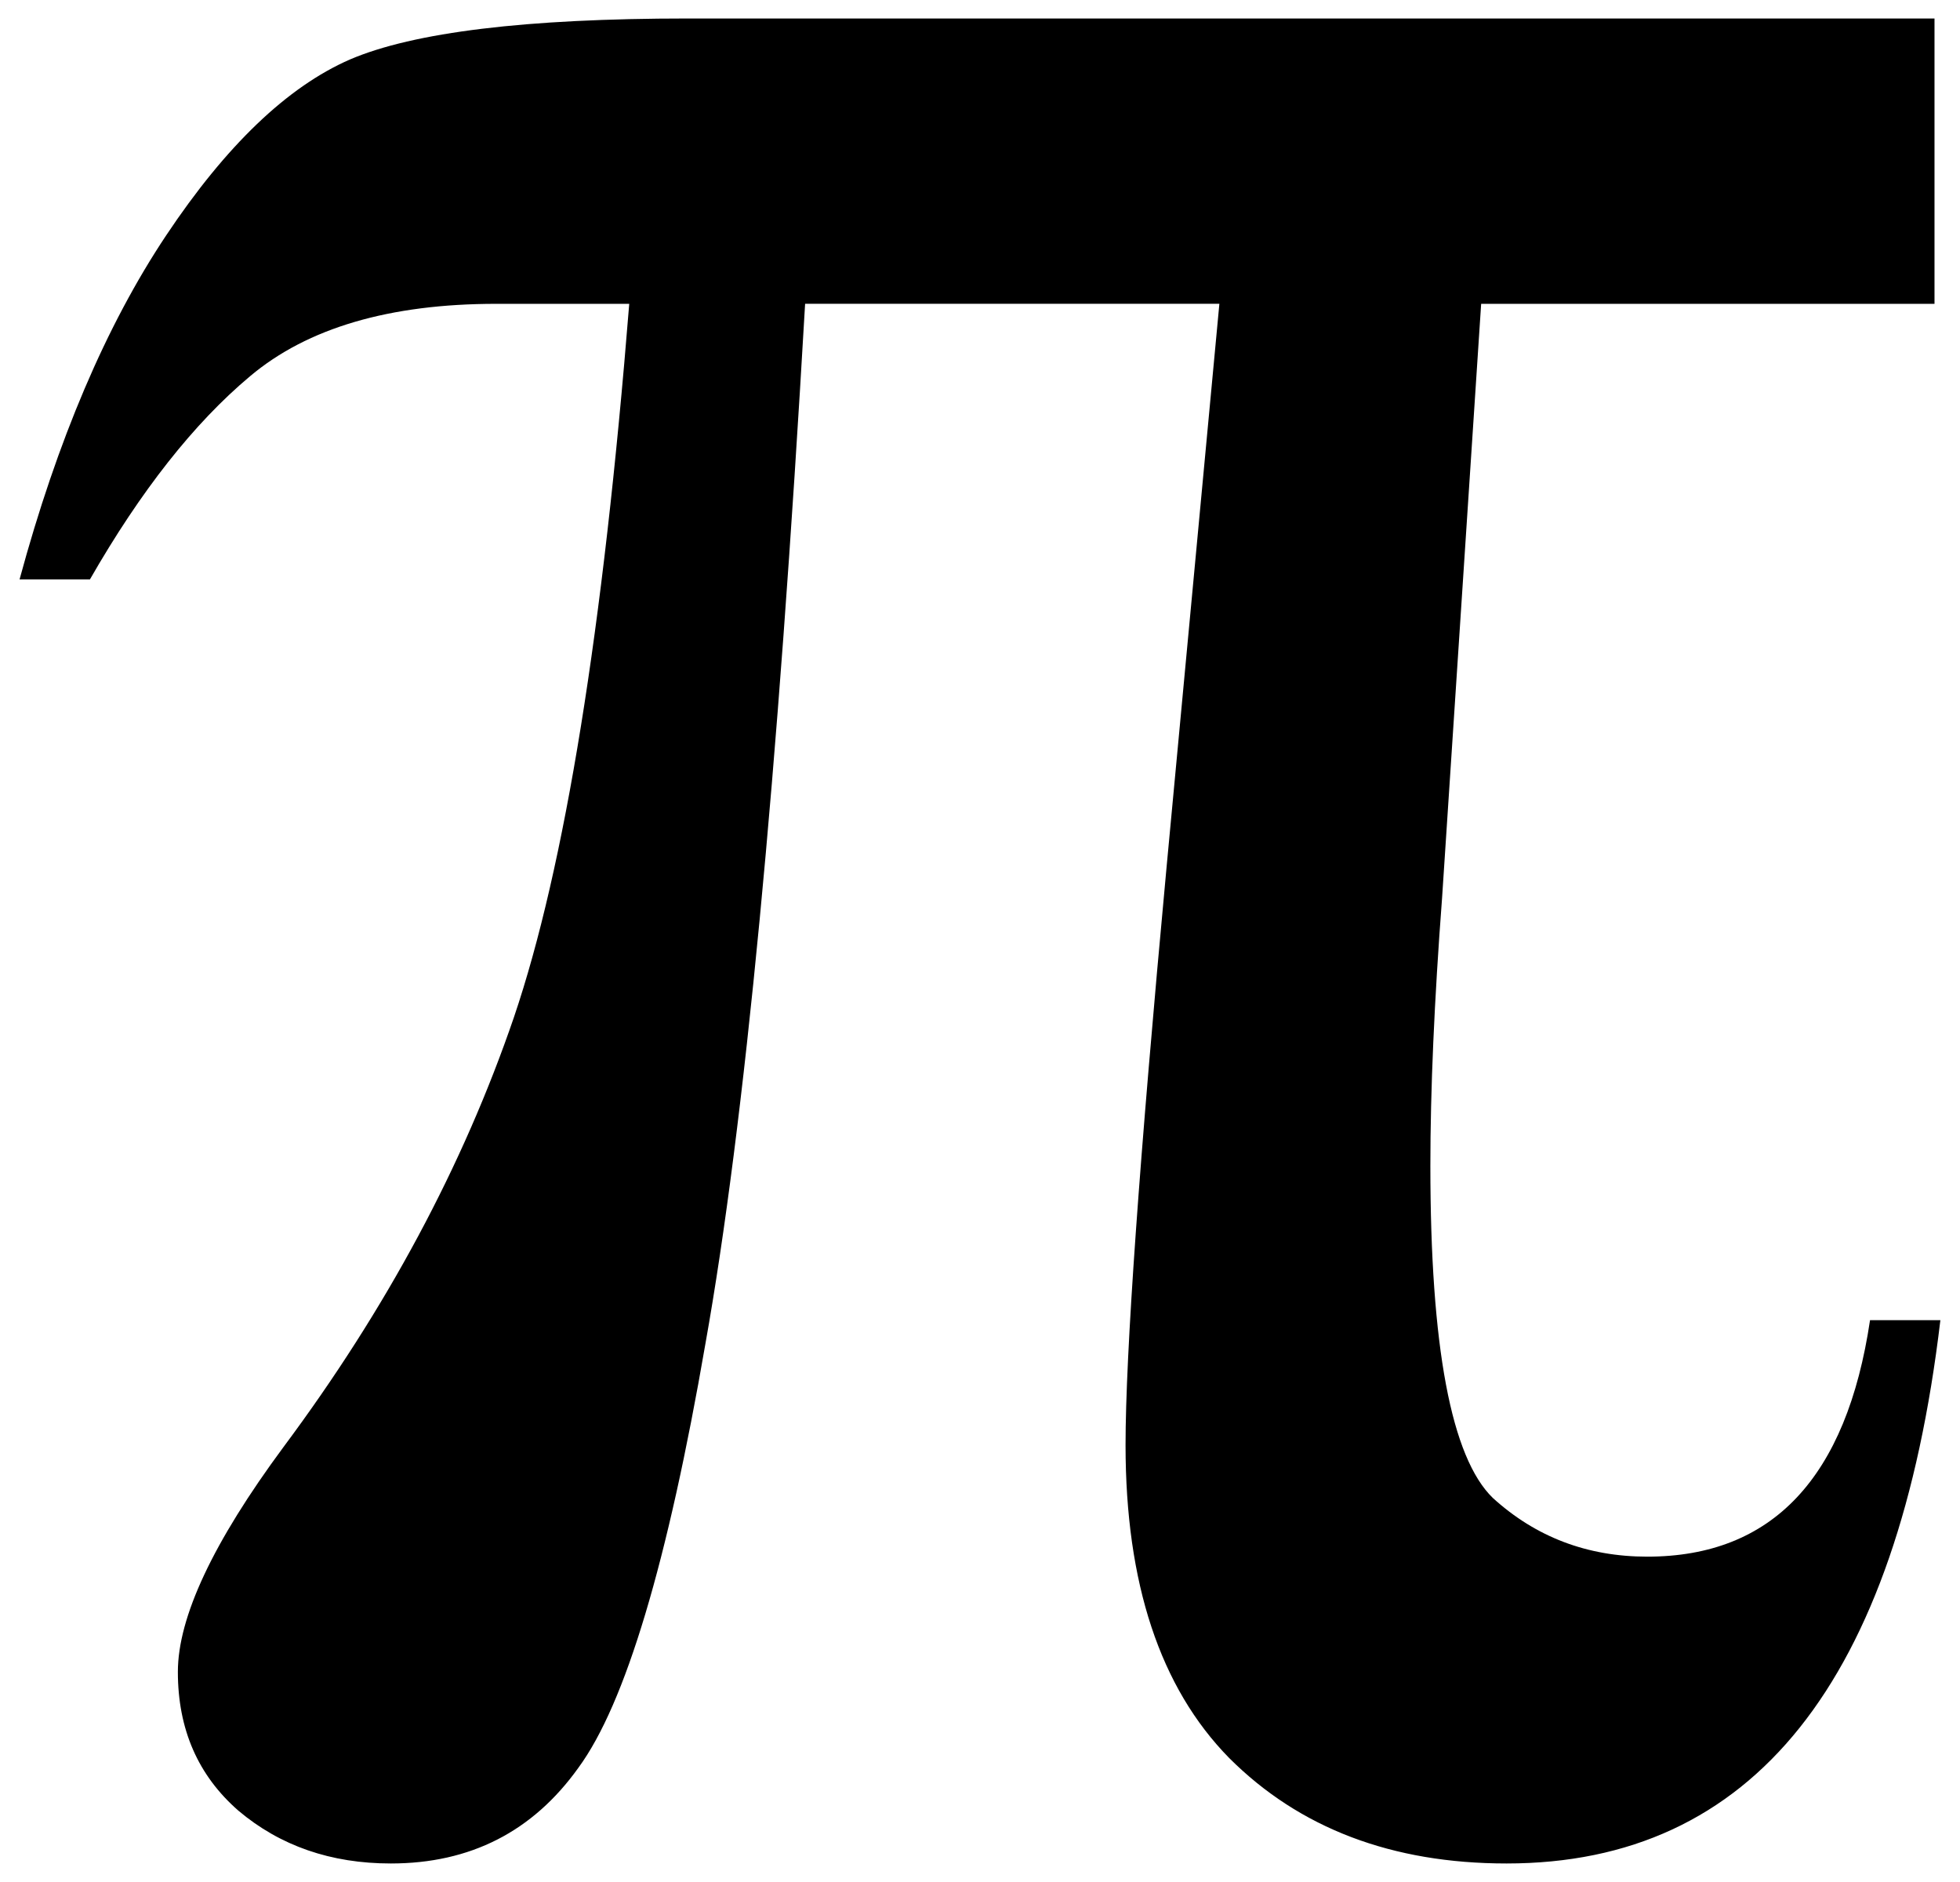
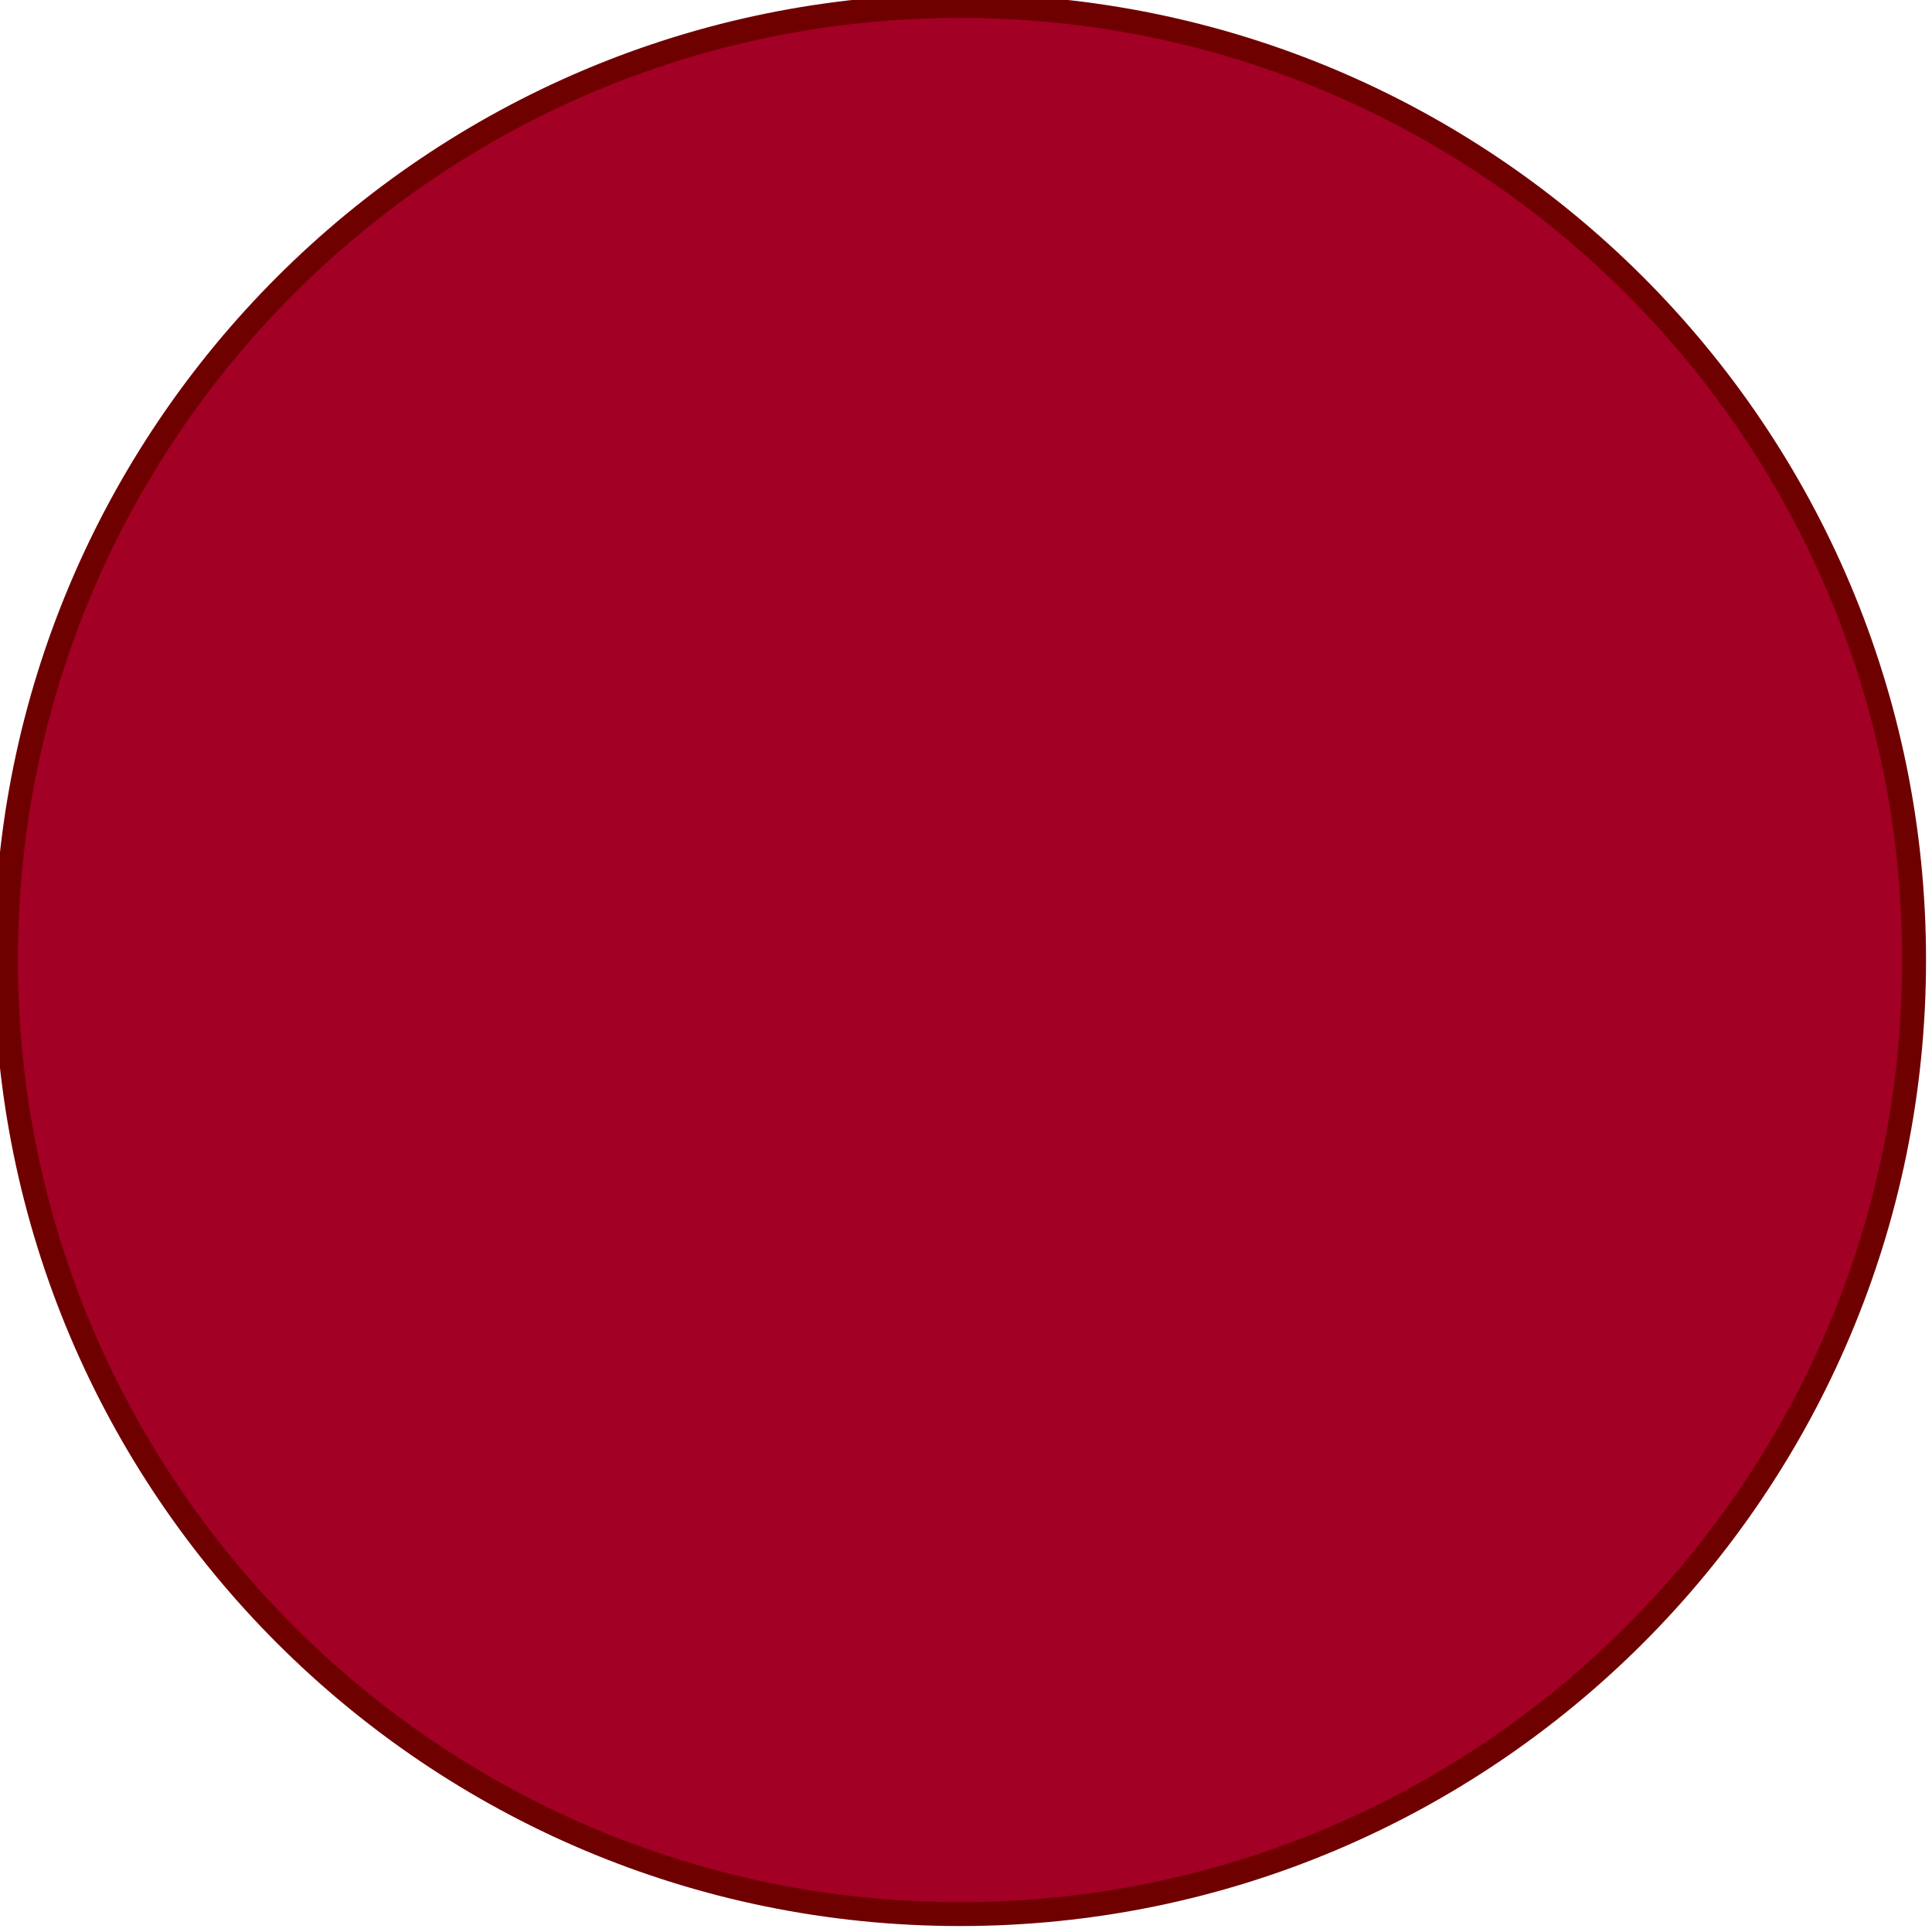
- <svg xmlns="http://www.w3.org/2000/svg" width="100" height="96" version="1.1">
-   <path d="m98.699 0.943v14.556h-23.13l-1.994 30.308q-0.597 7.876-0.597 13.658 0 13.858 3.19 16.948 3.29 2.991 7.876 2.991 9.571 0 11.366-12.064h3.589q-3.29 27.715-22.132 27.715-8.773 0-14.157-5.383-5.284-5.383-5.284-15.952 0-6.979 2.095-29.51l2.692-28.713h-21.136q-2.095 36.29-5.085 53.039-2.891 16.749-6.48 21.634-3.49 4.885-9.571 4.885-4.586 0-7.776-2.692-3.09-2.692-3.09-7.078 0-4.187 5.383-11.465 7.876-10.568 11.764-21.933 3.888-11.465 5.882-36.389h-6.779q-8.175 0-12.562 3.689-4.287 3.589-8.175 10.369h-3.59q2.891-10.668 7.478-17.546 4.586-6.879 9.371-8.973 4.885-2.094 17.247-2.094z" />
+ <svg xmlns="http://www.w3.org/2000/svg" version="1.1" width="10px" height="10px" viewBox="-0.5 -0.5 162 162">
+   <defs />
+   <g>
+     <g data-cell-id="0">
+       <g data-cell-id="1">
+         <g data-cell-id="LaeLsLkfTctXqr4MT4EH-1">
+           <g>
+             <ellipse cx="80" cy="80" rx="80" ry="80" fill="#a20025" stroke="#6f0000" stroke-width="2" pointer-events="all" />
+           </g>
+         </g>
+       </g>
+     </g>
+   </g>
</svg>
